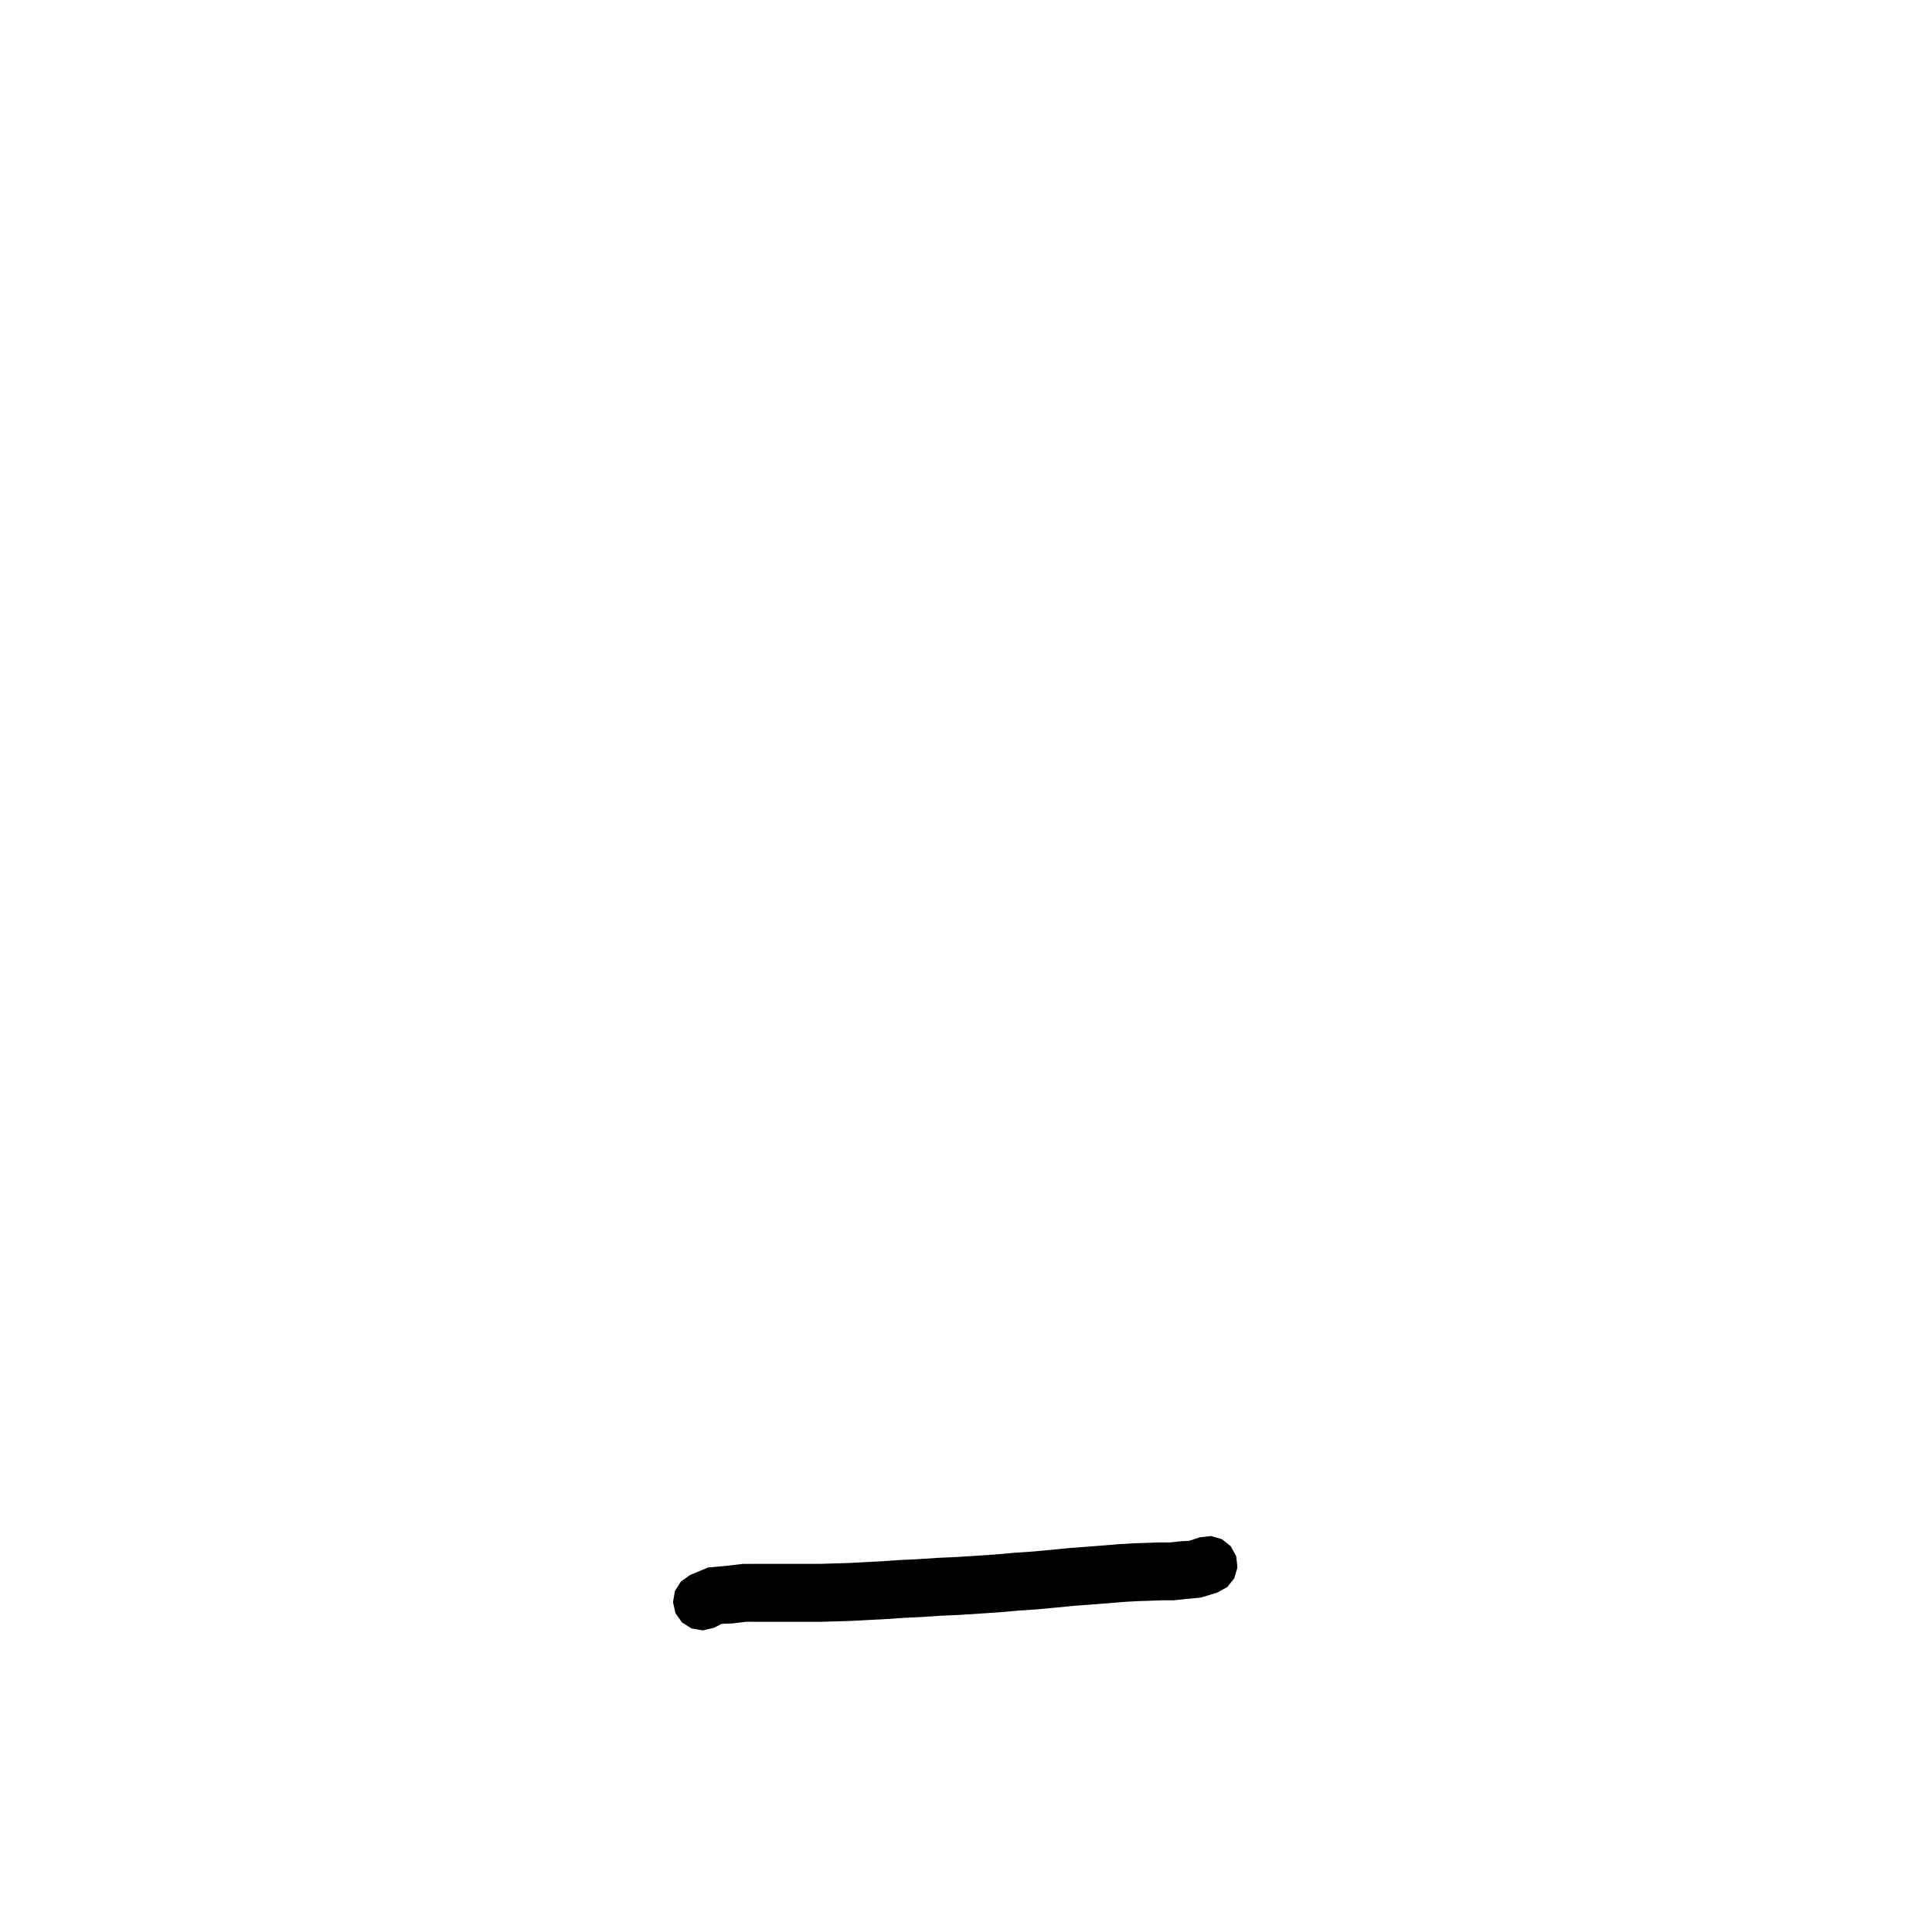
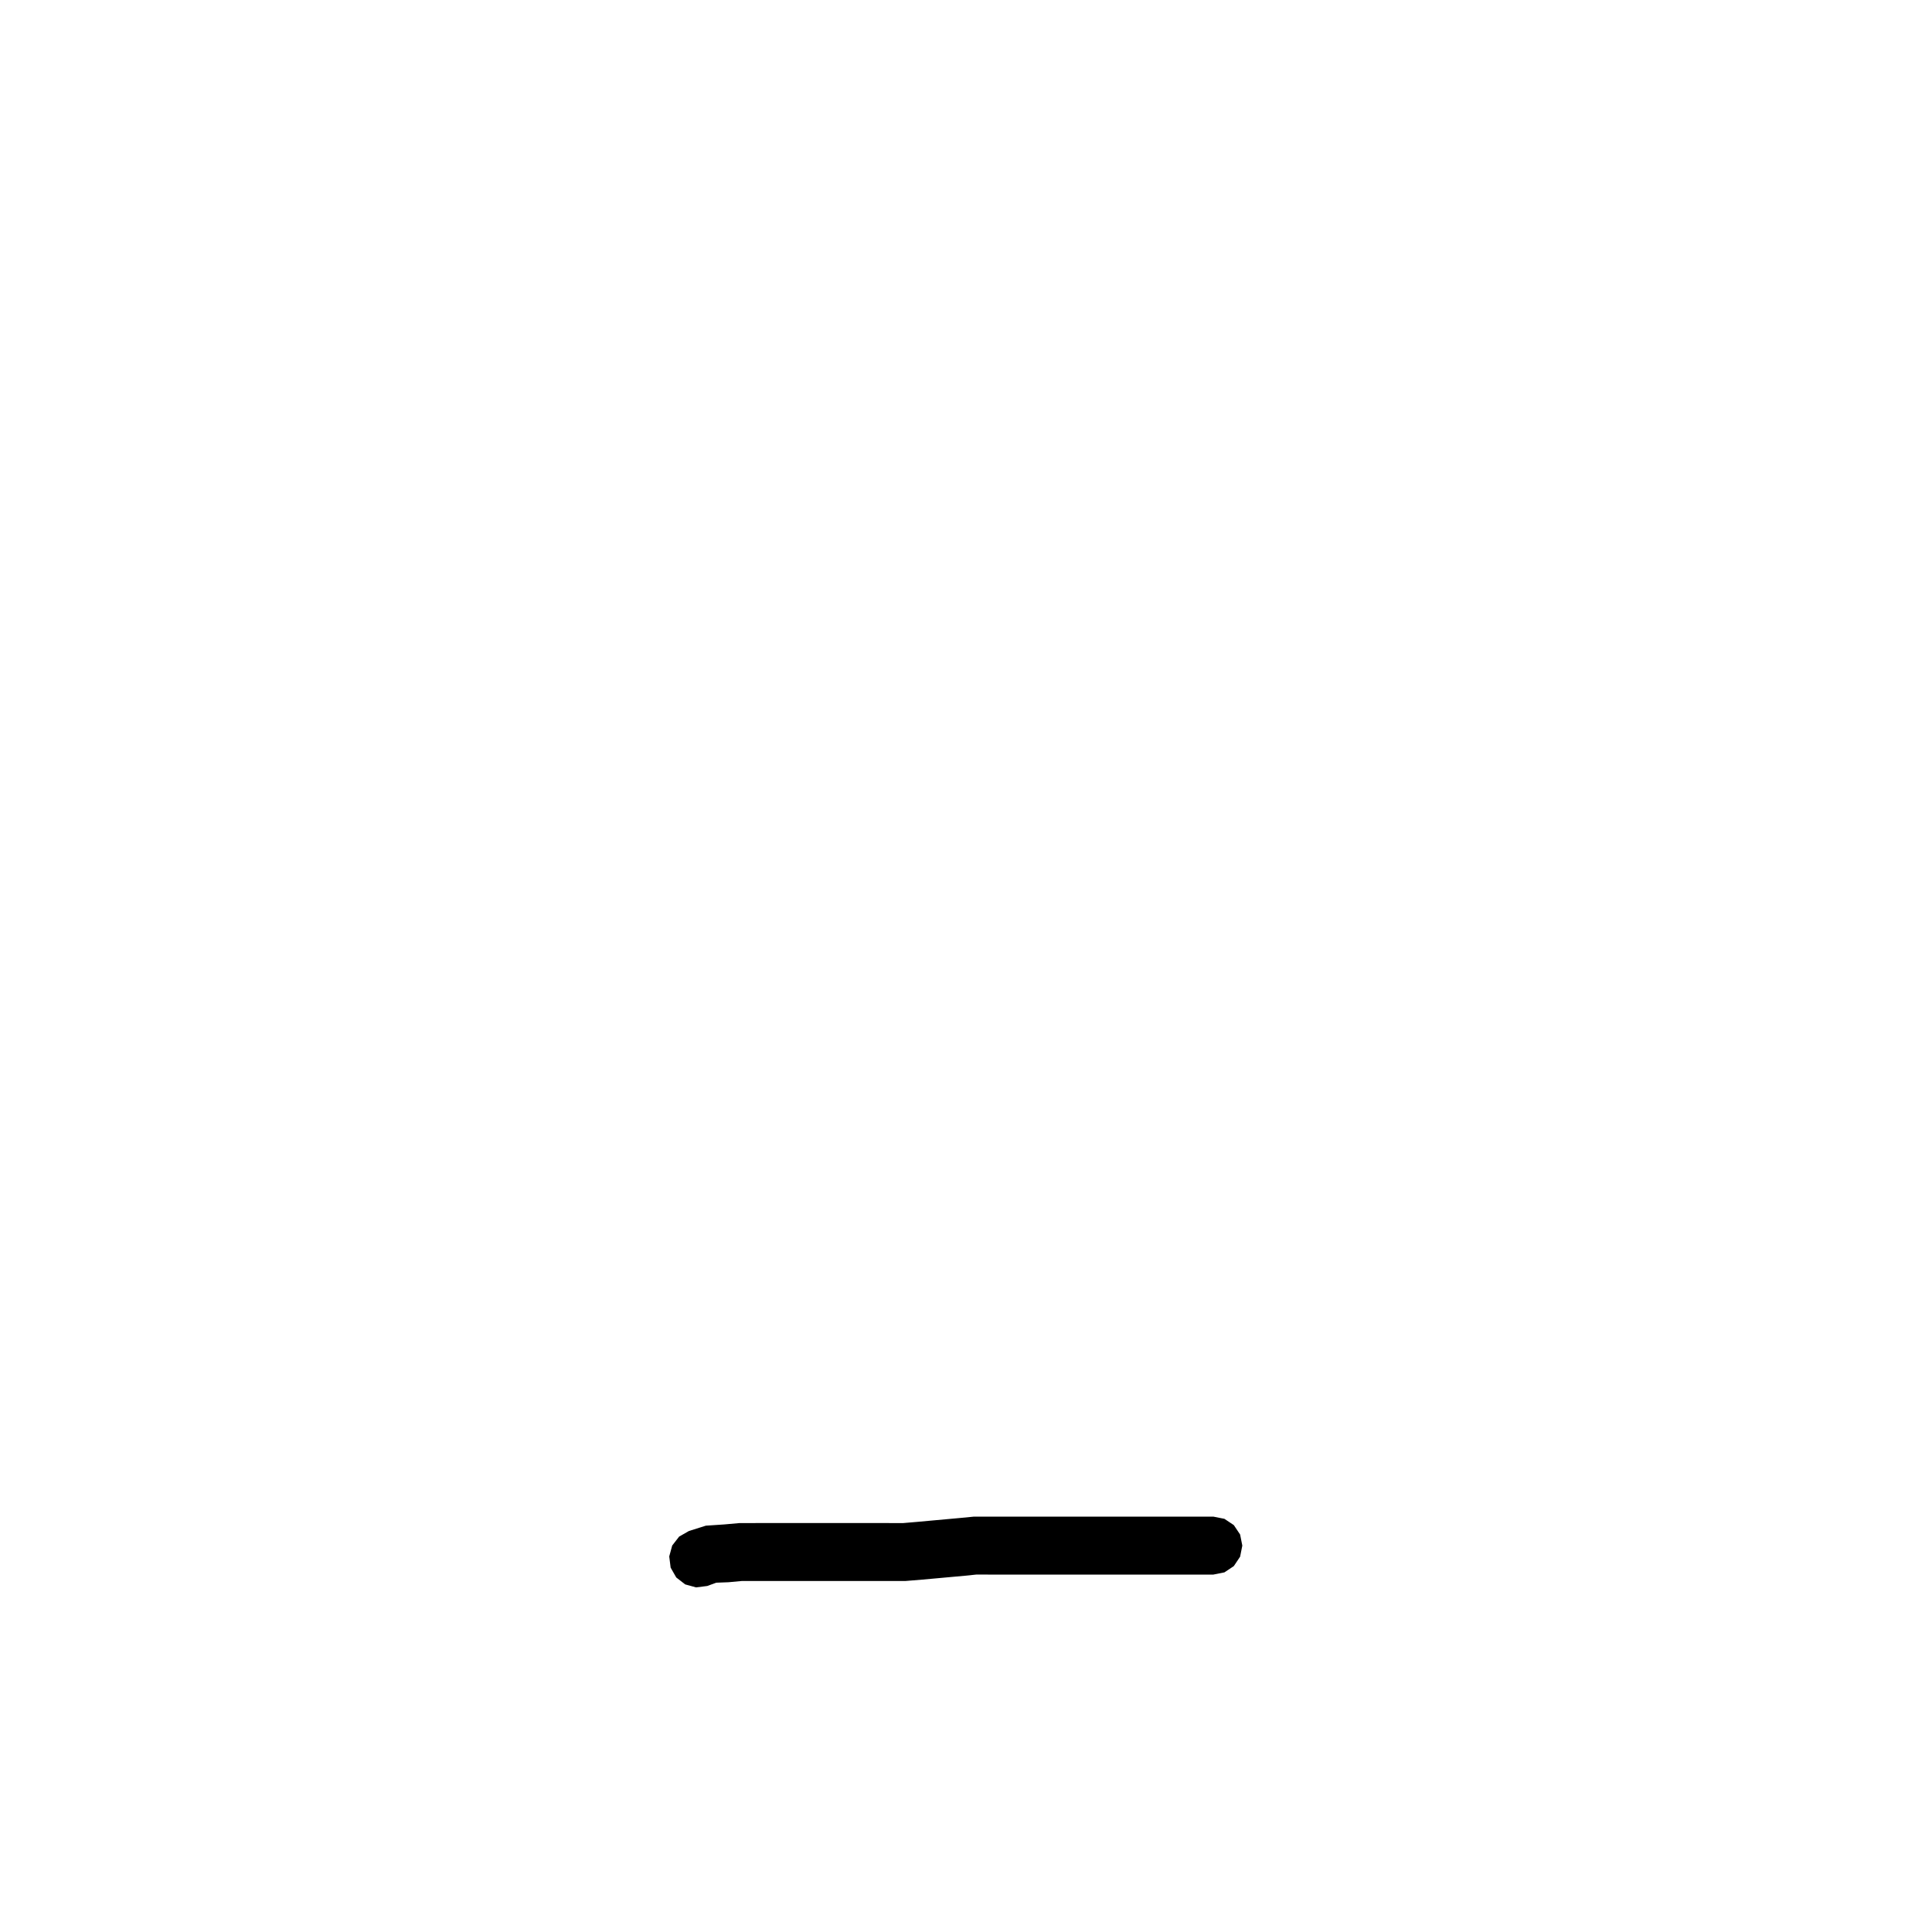
<svg xmlns="http://www.w3.org/2000/svg" viewBox="0 0 300 300" width="300" height="300">
-   <path d="M 110.828 252.779 L 112.06 252.151 L 113.833 252.079 L 115.876 251.825 L 117.733 251.833 L 119.8 251.833 L 121.733 251.833 L 123.533 251.833 L 125.467 251.833 L 127.538 251.833 L 129.799 251.765 L 132.187 251.696 L 134.703 251.56 L 137.341 251.425 L 140.195 251.226 L 143.055 251.093 L 146.05 250.893 L 149.047 250.76 L 152.163 250.557 L 155.216 250.353 L 158.22 250.086 L 161.161 249.886 L 164.093 249.613 L 166.787 249.35 L 169.407 249.154 L 172.026 248.952 L 174.387 248.755 L 176.541 248.629 L 178.552 248.564 L 180.35 248.499 L 182.254 248.493 L 184.22 248.28 L 186.467 248.073 L 189.022 247.291 L 190.561 246.446 L 191.659 245.076 L 192.15 243.39 L 191.958 241.645 L 191.113 240.106 L 189.743 239.008 L 188.057 238.517 L 186.312 238.709 L 184.644 239.26 L 183.38 239.32 L 181.746 239.507 L 180.183 239.501 L 178.248 239.569 L 176.126 239.638 L 173.746 239.778 L 171.308 239.981 L 168.726 240.18 L 166.013 240.383 L 163.24 240.654 L 160.439 240.915 L 157.514 241.114 L 154.518 241.38 L 151.571 241.576 L 148.553 241.773 L 145.55 241.907 L 142.545 242.107 L 139.672 242.241 L 136.793 242.442 L 134.23 242.573 L 131.813 242.704 L 129.534 242.769 L 127.395 242.834 L 125.467 242.833 L 123.533 242.833 L 121.733 242.833 L 119.8 242.833 L 117.733 242.833 L 115.324 242.842 L 112.967 243.121 L 109.94 243.404 L 107.172 244.555 L 105.738 245.567 L 104.8 247.051 L 104.501 248.782 L 104.888 250.494 L 105.9 251.929 L 107.385 252.867 L 109.115 253.165 Z" fill="black" fill-rule="nonzero" />
+   <path d="M 109.829 246.269 L 111.211 245.761 L 113.131 245.688 L 115.202 245.496 L 117.406 245.5 L 119.806 245.5 L 122.006 245.5 L 124.206 245.5 L 126.606 245.5 L 128.806 245.5 L 131.006 245.5 L 133.406 245.5 L 135.806 245.5 L 138.006 245.5 L 140.594 245.496 L 143.196 245.283 L 145.414 245.082 L 147.614 244.882 L 149.833 244.68 L 151.631 244.494 L 153.406 244.5 L 155.406 244.5 L 157.406 244.5 L 159.406 244.5 L 161.406 244.5 L 163.406 244.5 L 165.406 244.5 L 167.406 244.5 L 169.406 244.5 L 171.406 244.5 L 173.406 244.5 L 175.606 244.5 L 177.806 244.5 L 180.206 244.5 L 182.606 244.5 L 184.806 244.5 L 187.073 244.5 L 188.406 244.5 L 190.128 244.157 L 191.588 243.182 L 192.564 241.722 L 192.906 240 L 192.564 238.278 L 191.588 236.818 L 190.128 235.843 L 188.406 235.5 L 187.073 235.5 L 184.806 235.5 L 182.606 235.5 L 180.206 235.5 L 177.806 235.5 L 175.606 235.5 L 173.406 235.5 L 171.406 235.5 L 169.406 235.5 L 167.406 235.5 L 165.406 235.5 L 163.406 235.5 L 161.406 235.5 L 159.406 235.5 L 157.406 235.5 L 155.406 235.5 L 153.406 235.5 L 151.182 235.506 L 148.98 235.72 L 146.799 235.918 L 144.599 236.118 L 142.416 236.317 L 140.219 236.504 L 138.006 236.5 L 135.806 236.5 L 133.406 236.5 L 131.006 236.5 L 128.806 236.5 L 126.606 236.5 L 124.206 236.5 L 122.006 236.5 L 119.806 236.5 L 117.406 236.5 L 114.811 236.504 L 112.481 236.712 L 109.601 236.906 L 106.983 237.731 L 105.458 238.6 L 104.381 239.988 L 103.918 241.681 L 104.137 243.423 L 105.007 244.948 L 106.394 246.025 L 108.087 246.489 Z" fill="black" fill-rule="nonzero" />
</svg>
